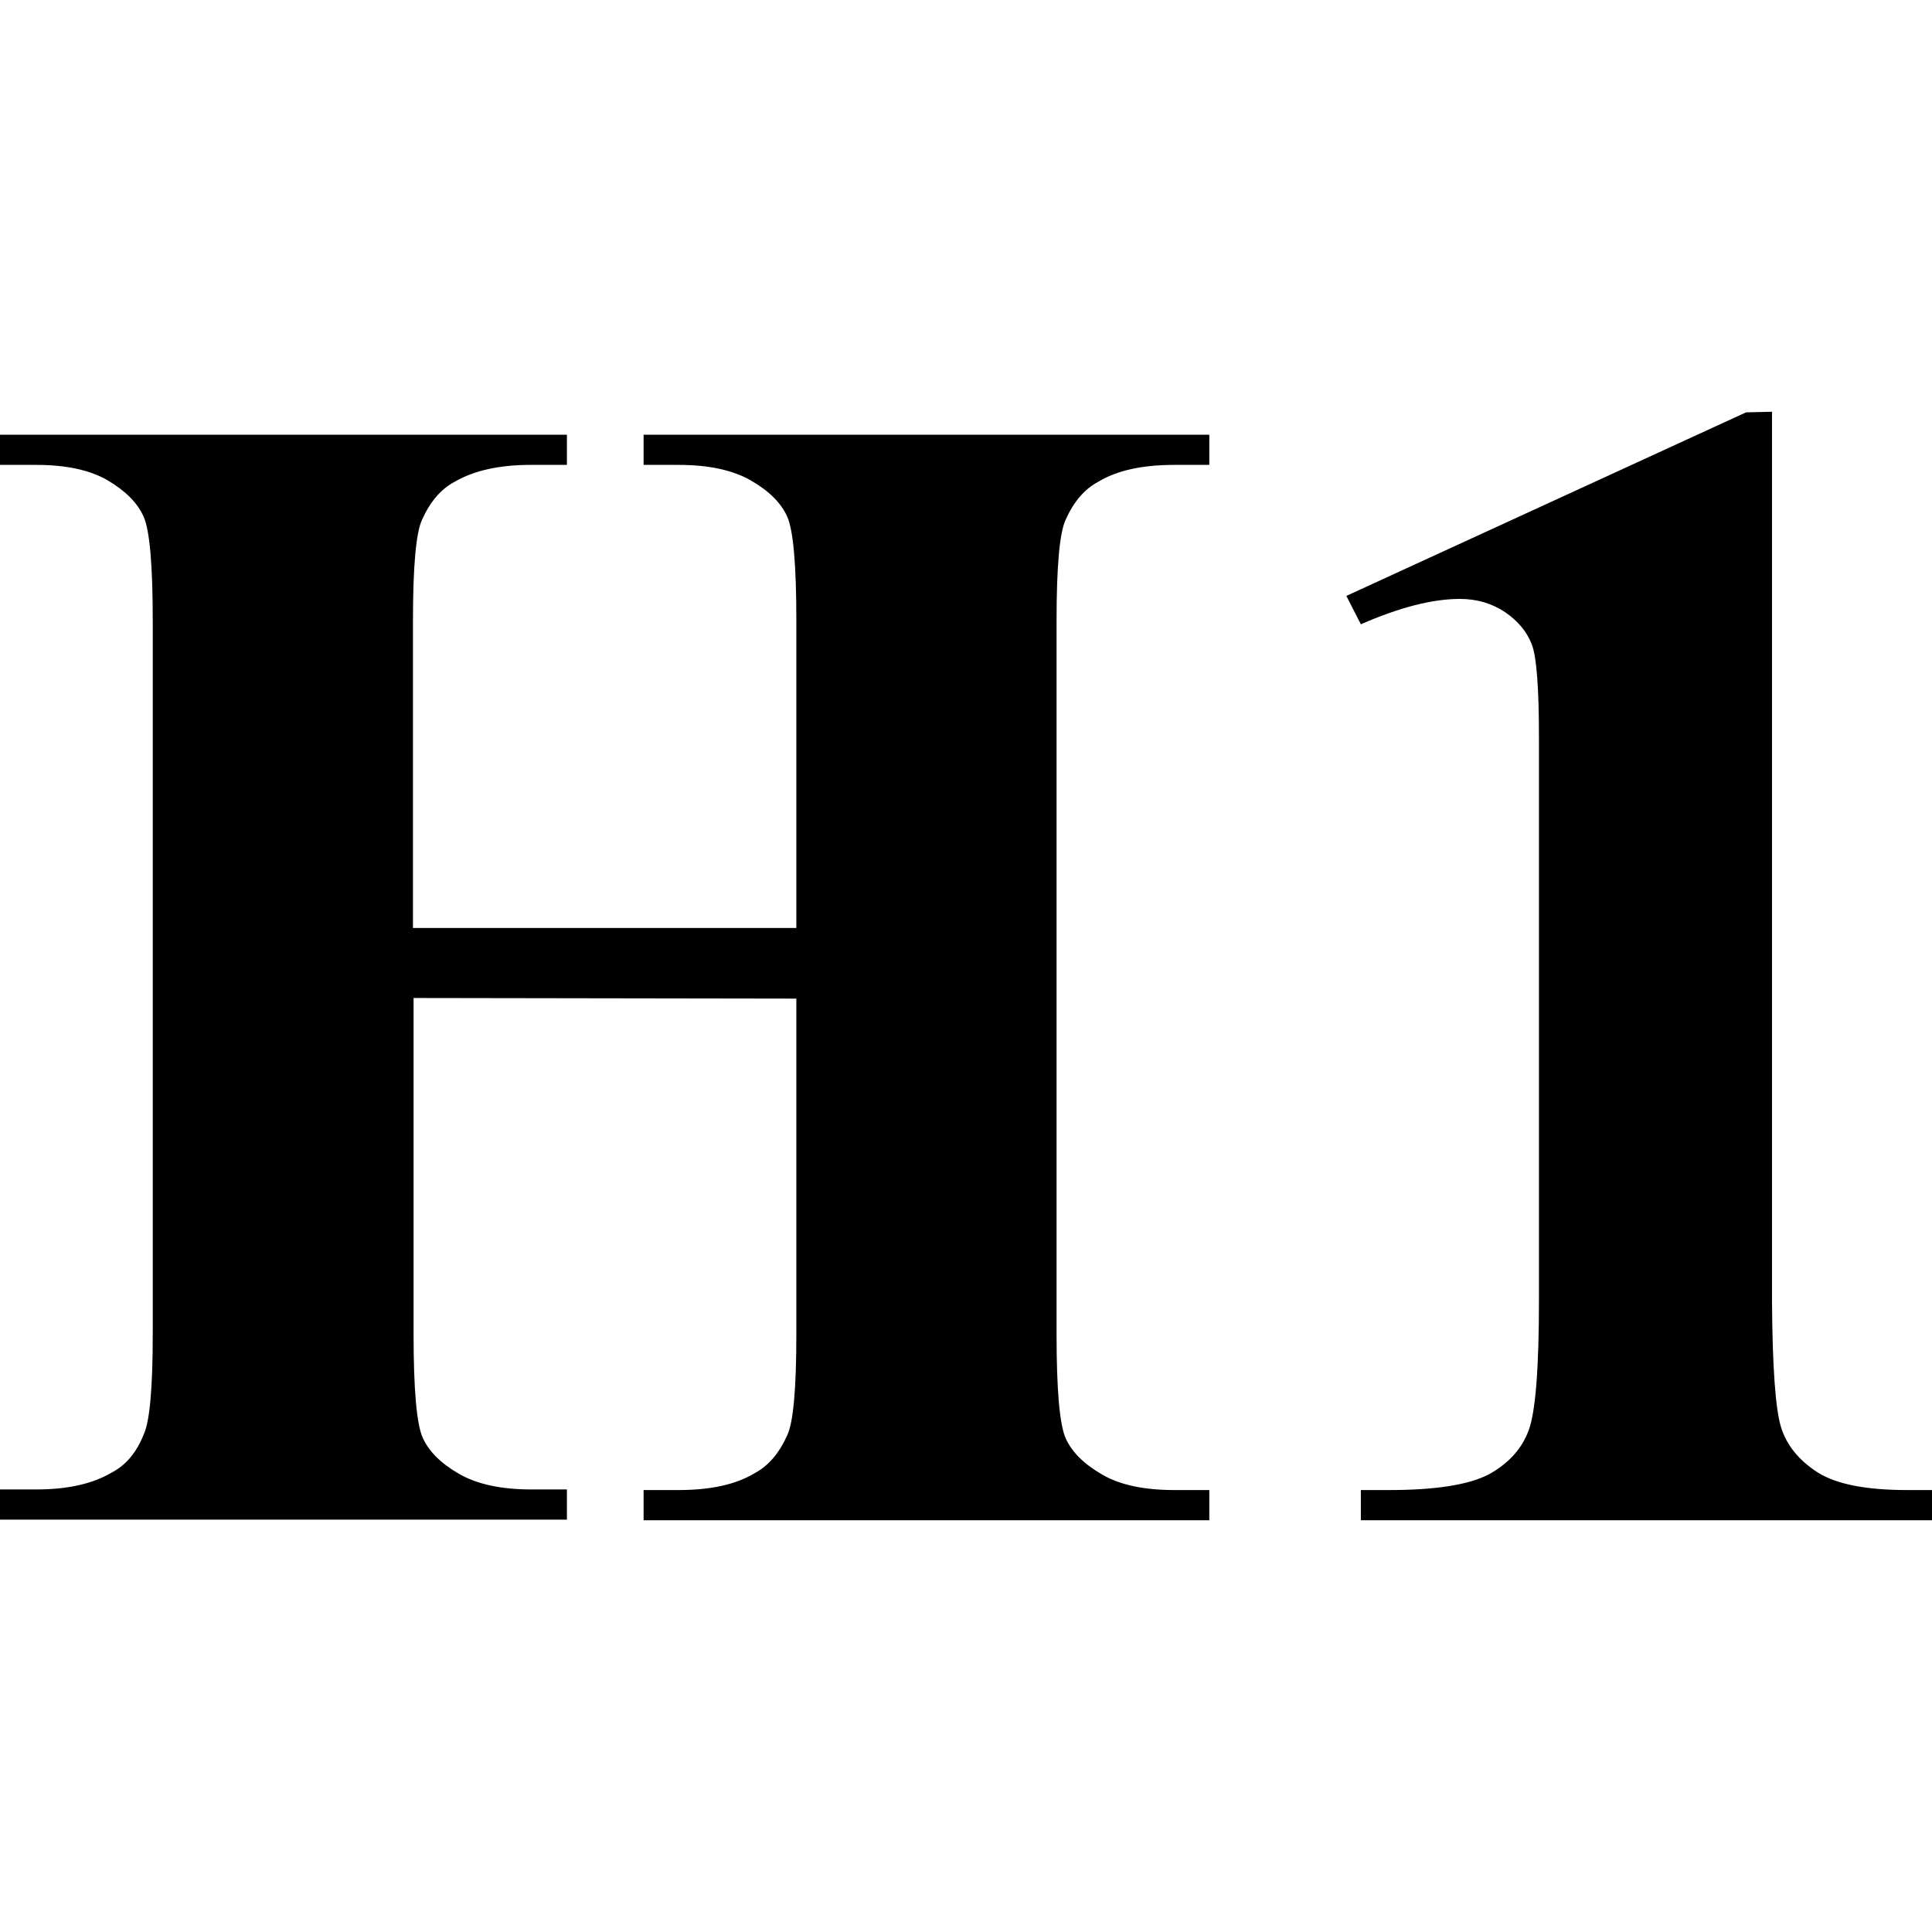
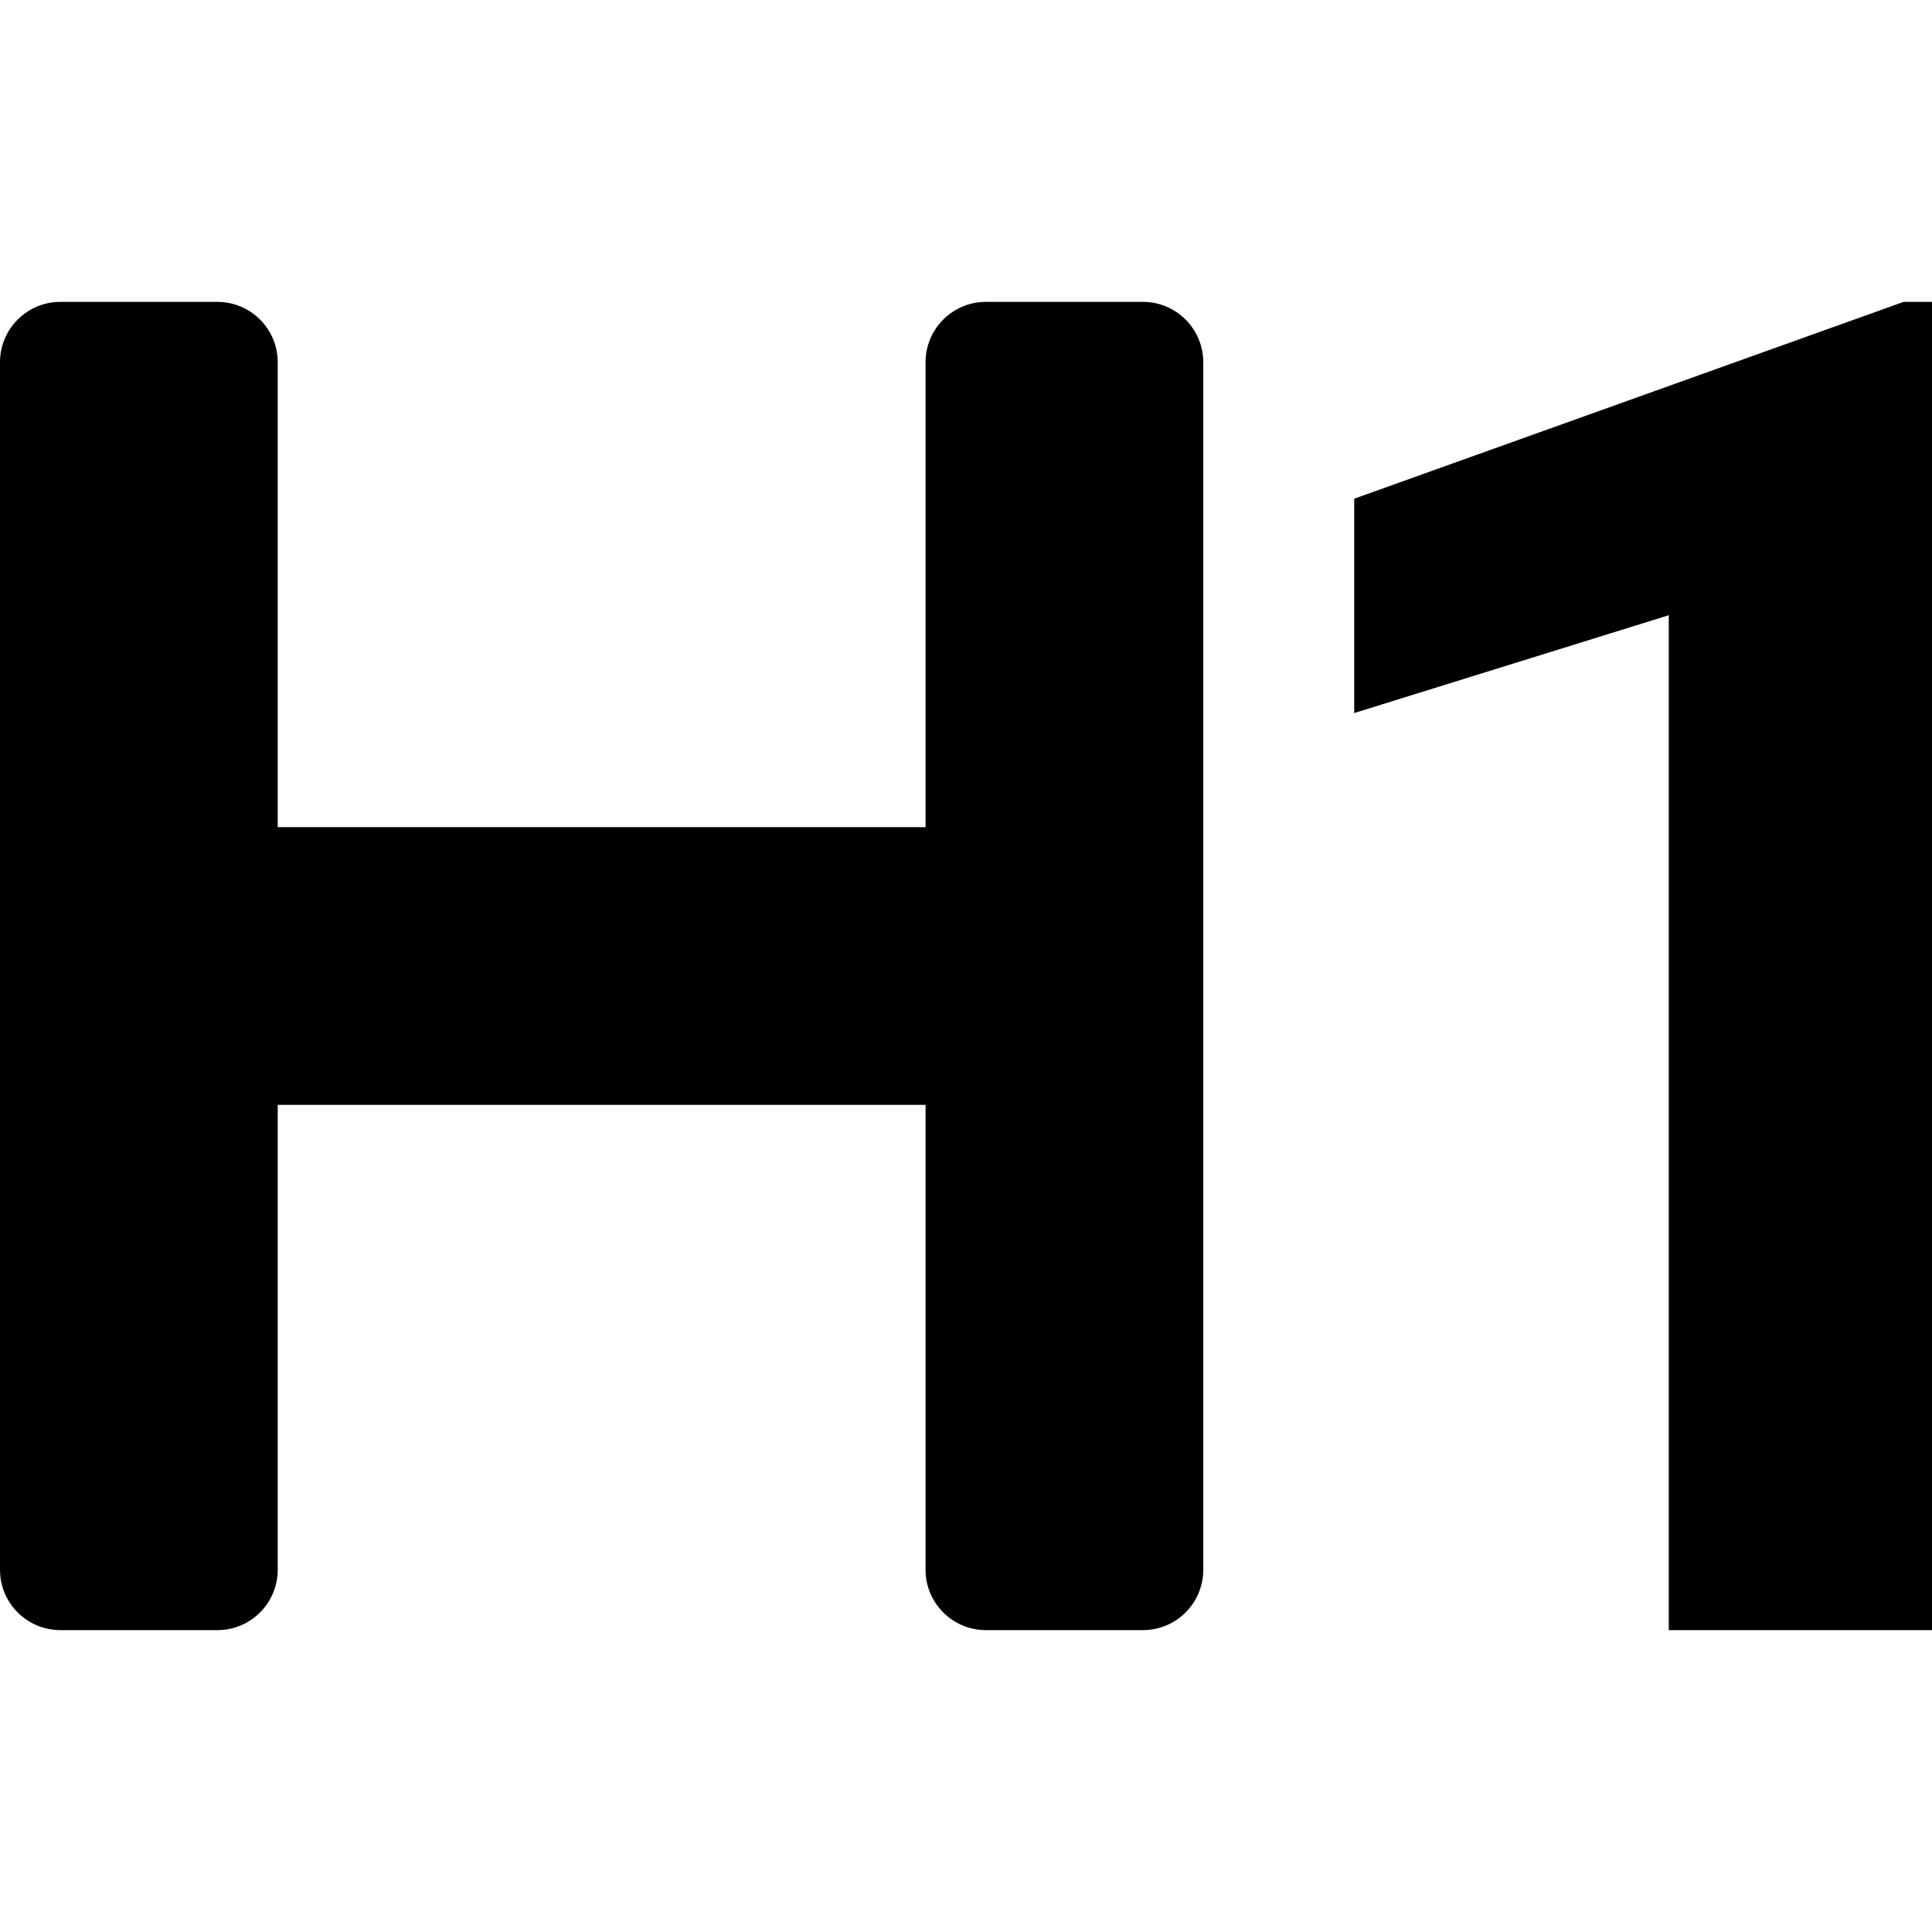
<svg xmlns="http://www.w3.org/2000/svg" viewBox="0 0 32 32">
  <path d="M0 0h32v32H0z" fill="none" />
-   <path d="M6.85 16.53v5.56q0 1.38.15 1.72t.6.6 1.2.26h.59v.5H0v-.5h.6q.78 0 1.25-.28.35-.18.53-.63.15-.32.15-1.67v-11.8q0-1.39-.15-1.73t-.59-.6T.6 7.7H0v-.5h9.39v.5h-.6q-.78 0-1.26.28-.34.18-.54.63-.15.32-.15 1.67v5.09h6.35v-5.09q0-1.38-.15-1.72t-.6-.6-1.2-.26h-.58v-.5h9.37v.5h-.58q-.8 0-1.26.28-.34.18-.54.63-.15.32-.15 1.67V22.1q0 1.38.15 1.72t.6.6q.44.26 1.2.26h.58v.5h-9.37v-.5h.58q.8 0 1.26-.28.34-.18.54-.63.15-.32.15-1.67v-5.56zm22.07-9.7L22.3 9.87l.24.47q.96-.42 1.64-.42.42 0 .75.22.32.22.44.53.12.3.12 1.55v9.31q0 1.7-.17 2.16t-.66.73q-.5.26-1.65.26h-.47v.5H32v-.5h-.41q-1.02 0-1.48-.29-.47-.3-.61-.75t-.15-2.1V6.82z" />
+   <path d="M1 5H3.6A1 1 0 0 1 4.6 6V26A1 1 0 0 1 3.6 27H1A1 1 0 0 1 0 26V6A1 1 0 0 1 1 5ZM16.33 5H18.93A1 1 0 0 1 19.93 6V26A1 1 0 0 1 18.93 27H16.33A1 1 0 0 1 15.33 26V6A1 1 0 0 1 16.33 5ZM0.5 13.7H19.43A0.5 0.5 0 0 1 19.93 14.2V17.8A0.5 0.5 0 0 1 19.43 18.3H0.5A0.5 0.5 0 0 1 0 17.8V14.2A0.5 0.5 0 0 1 0.5 13.7ZM32 5L32 27L27.64 27L27.64 10.19L22.43 11.81L22.43 8.26L31.53 5L32 5Z" />
</svg>
